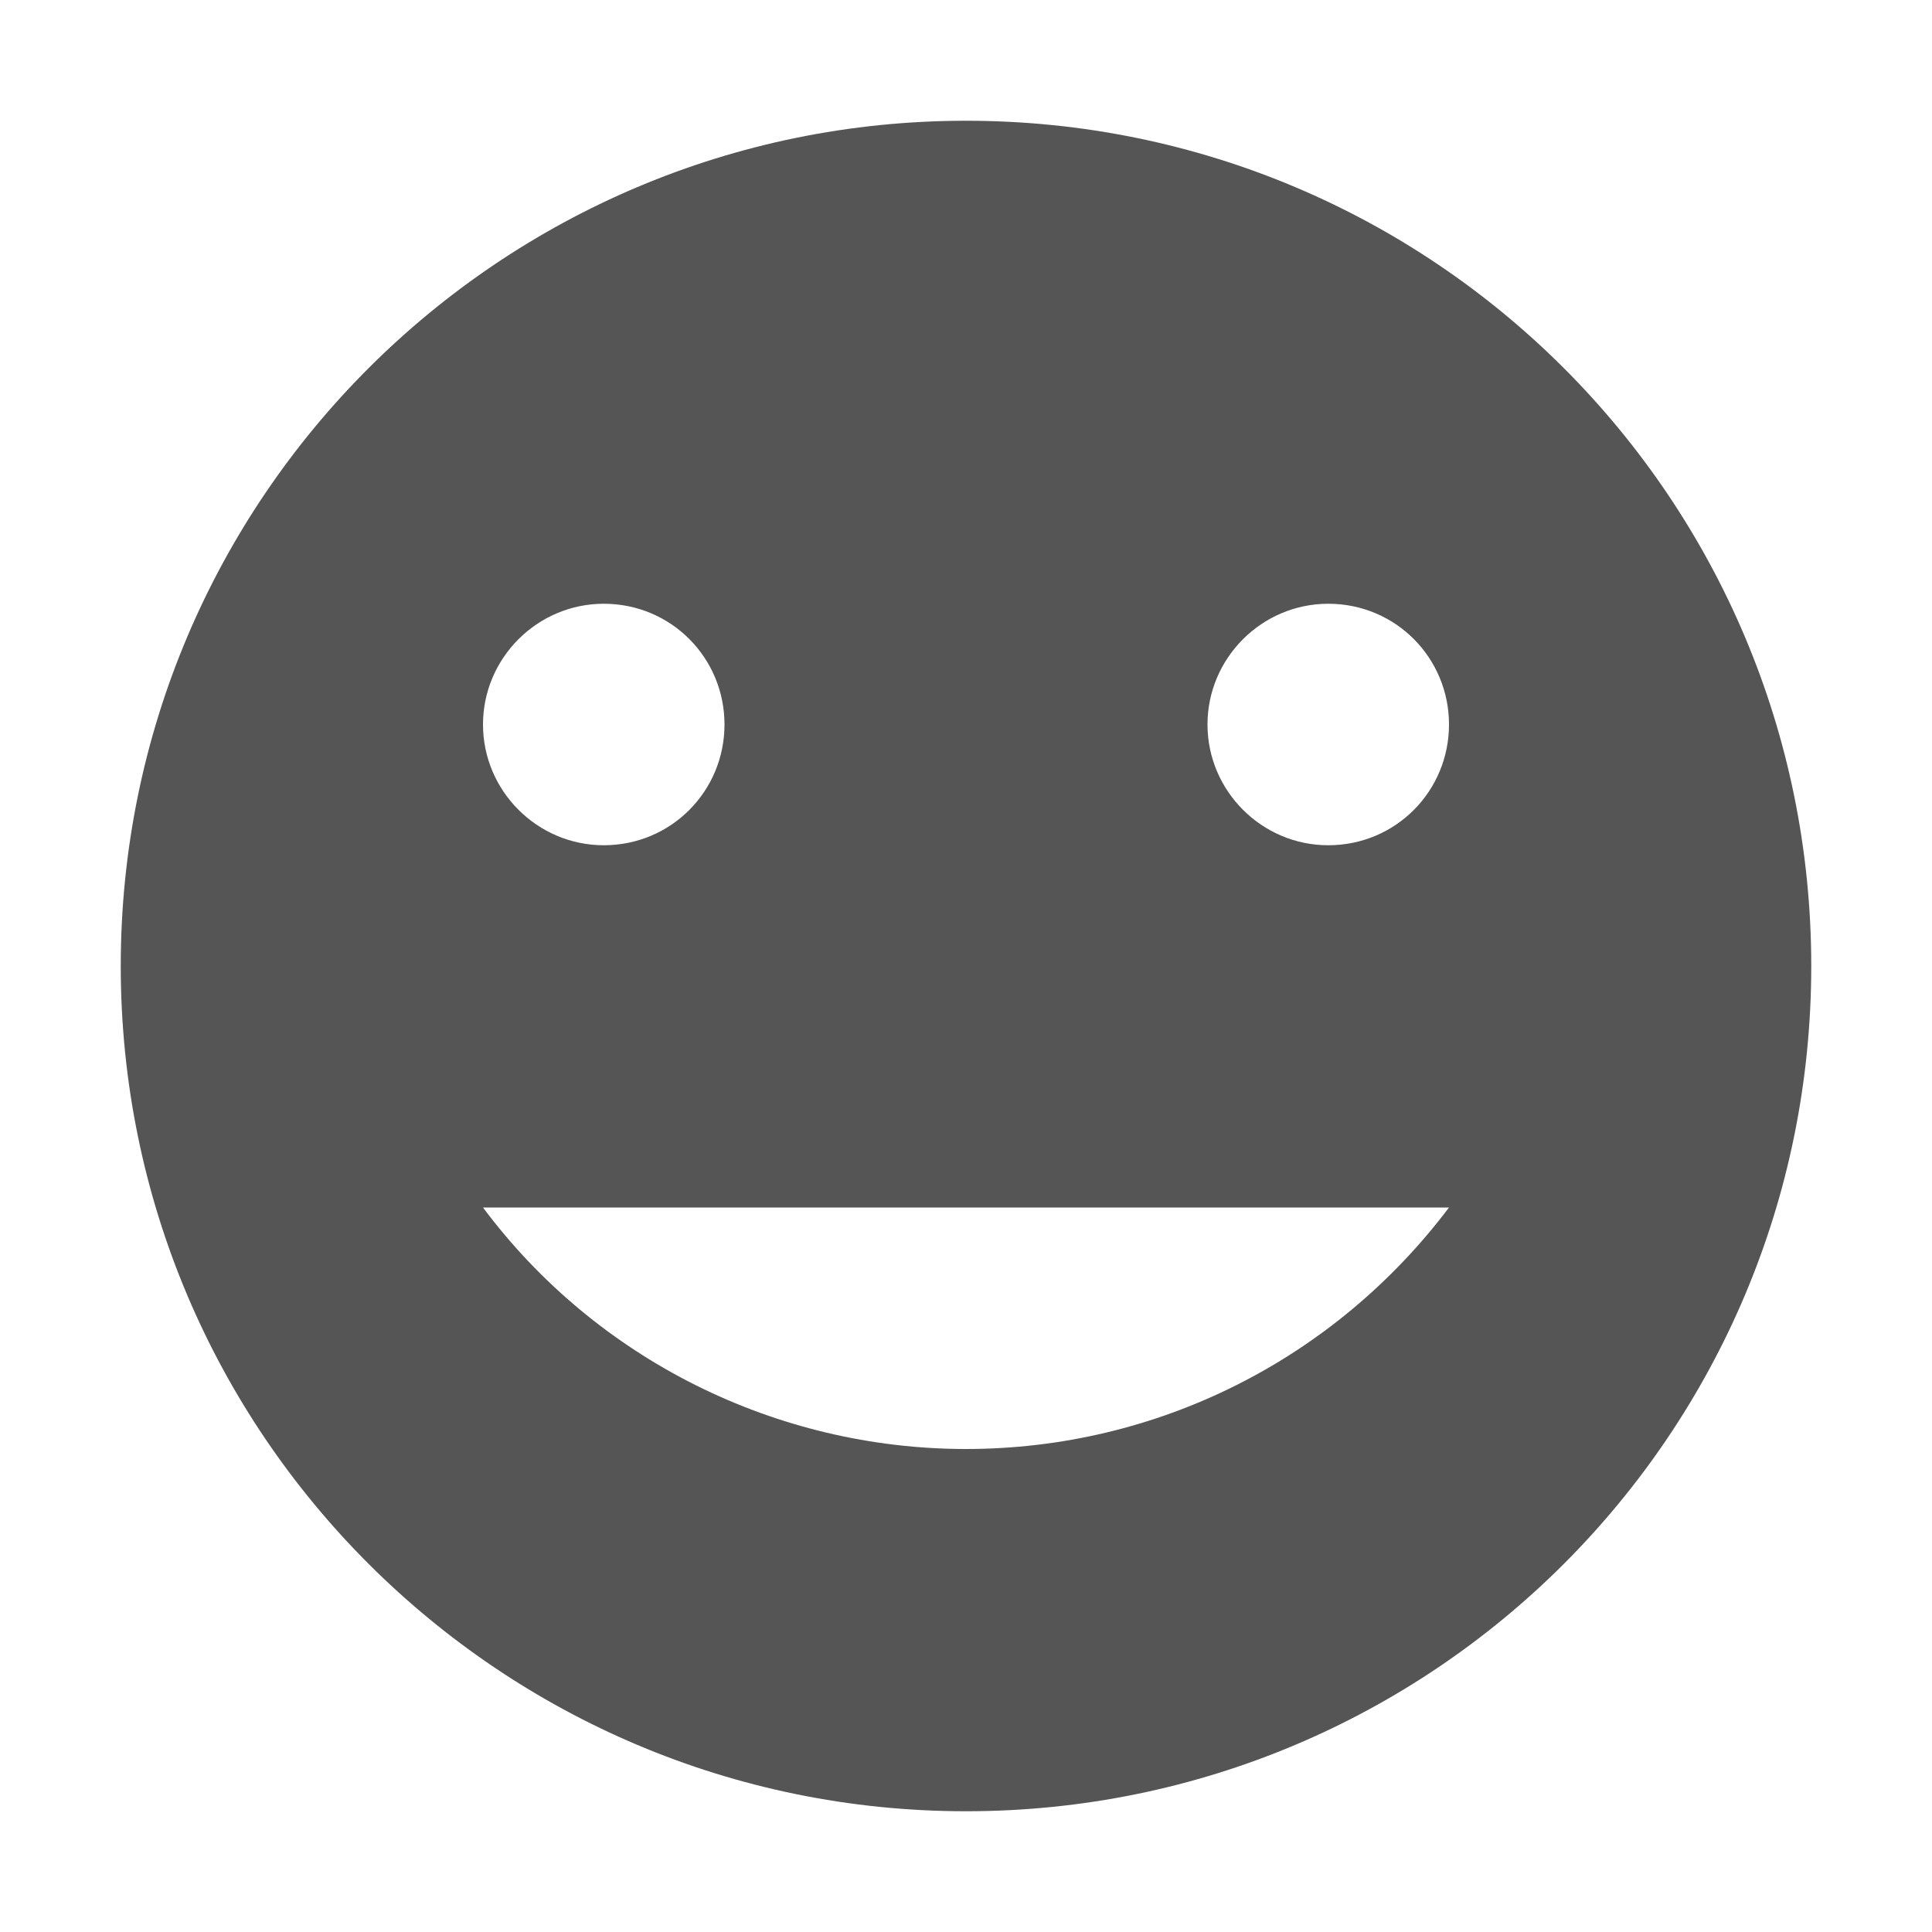
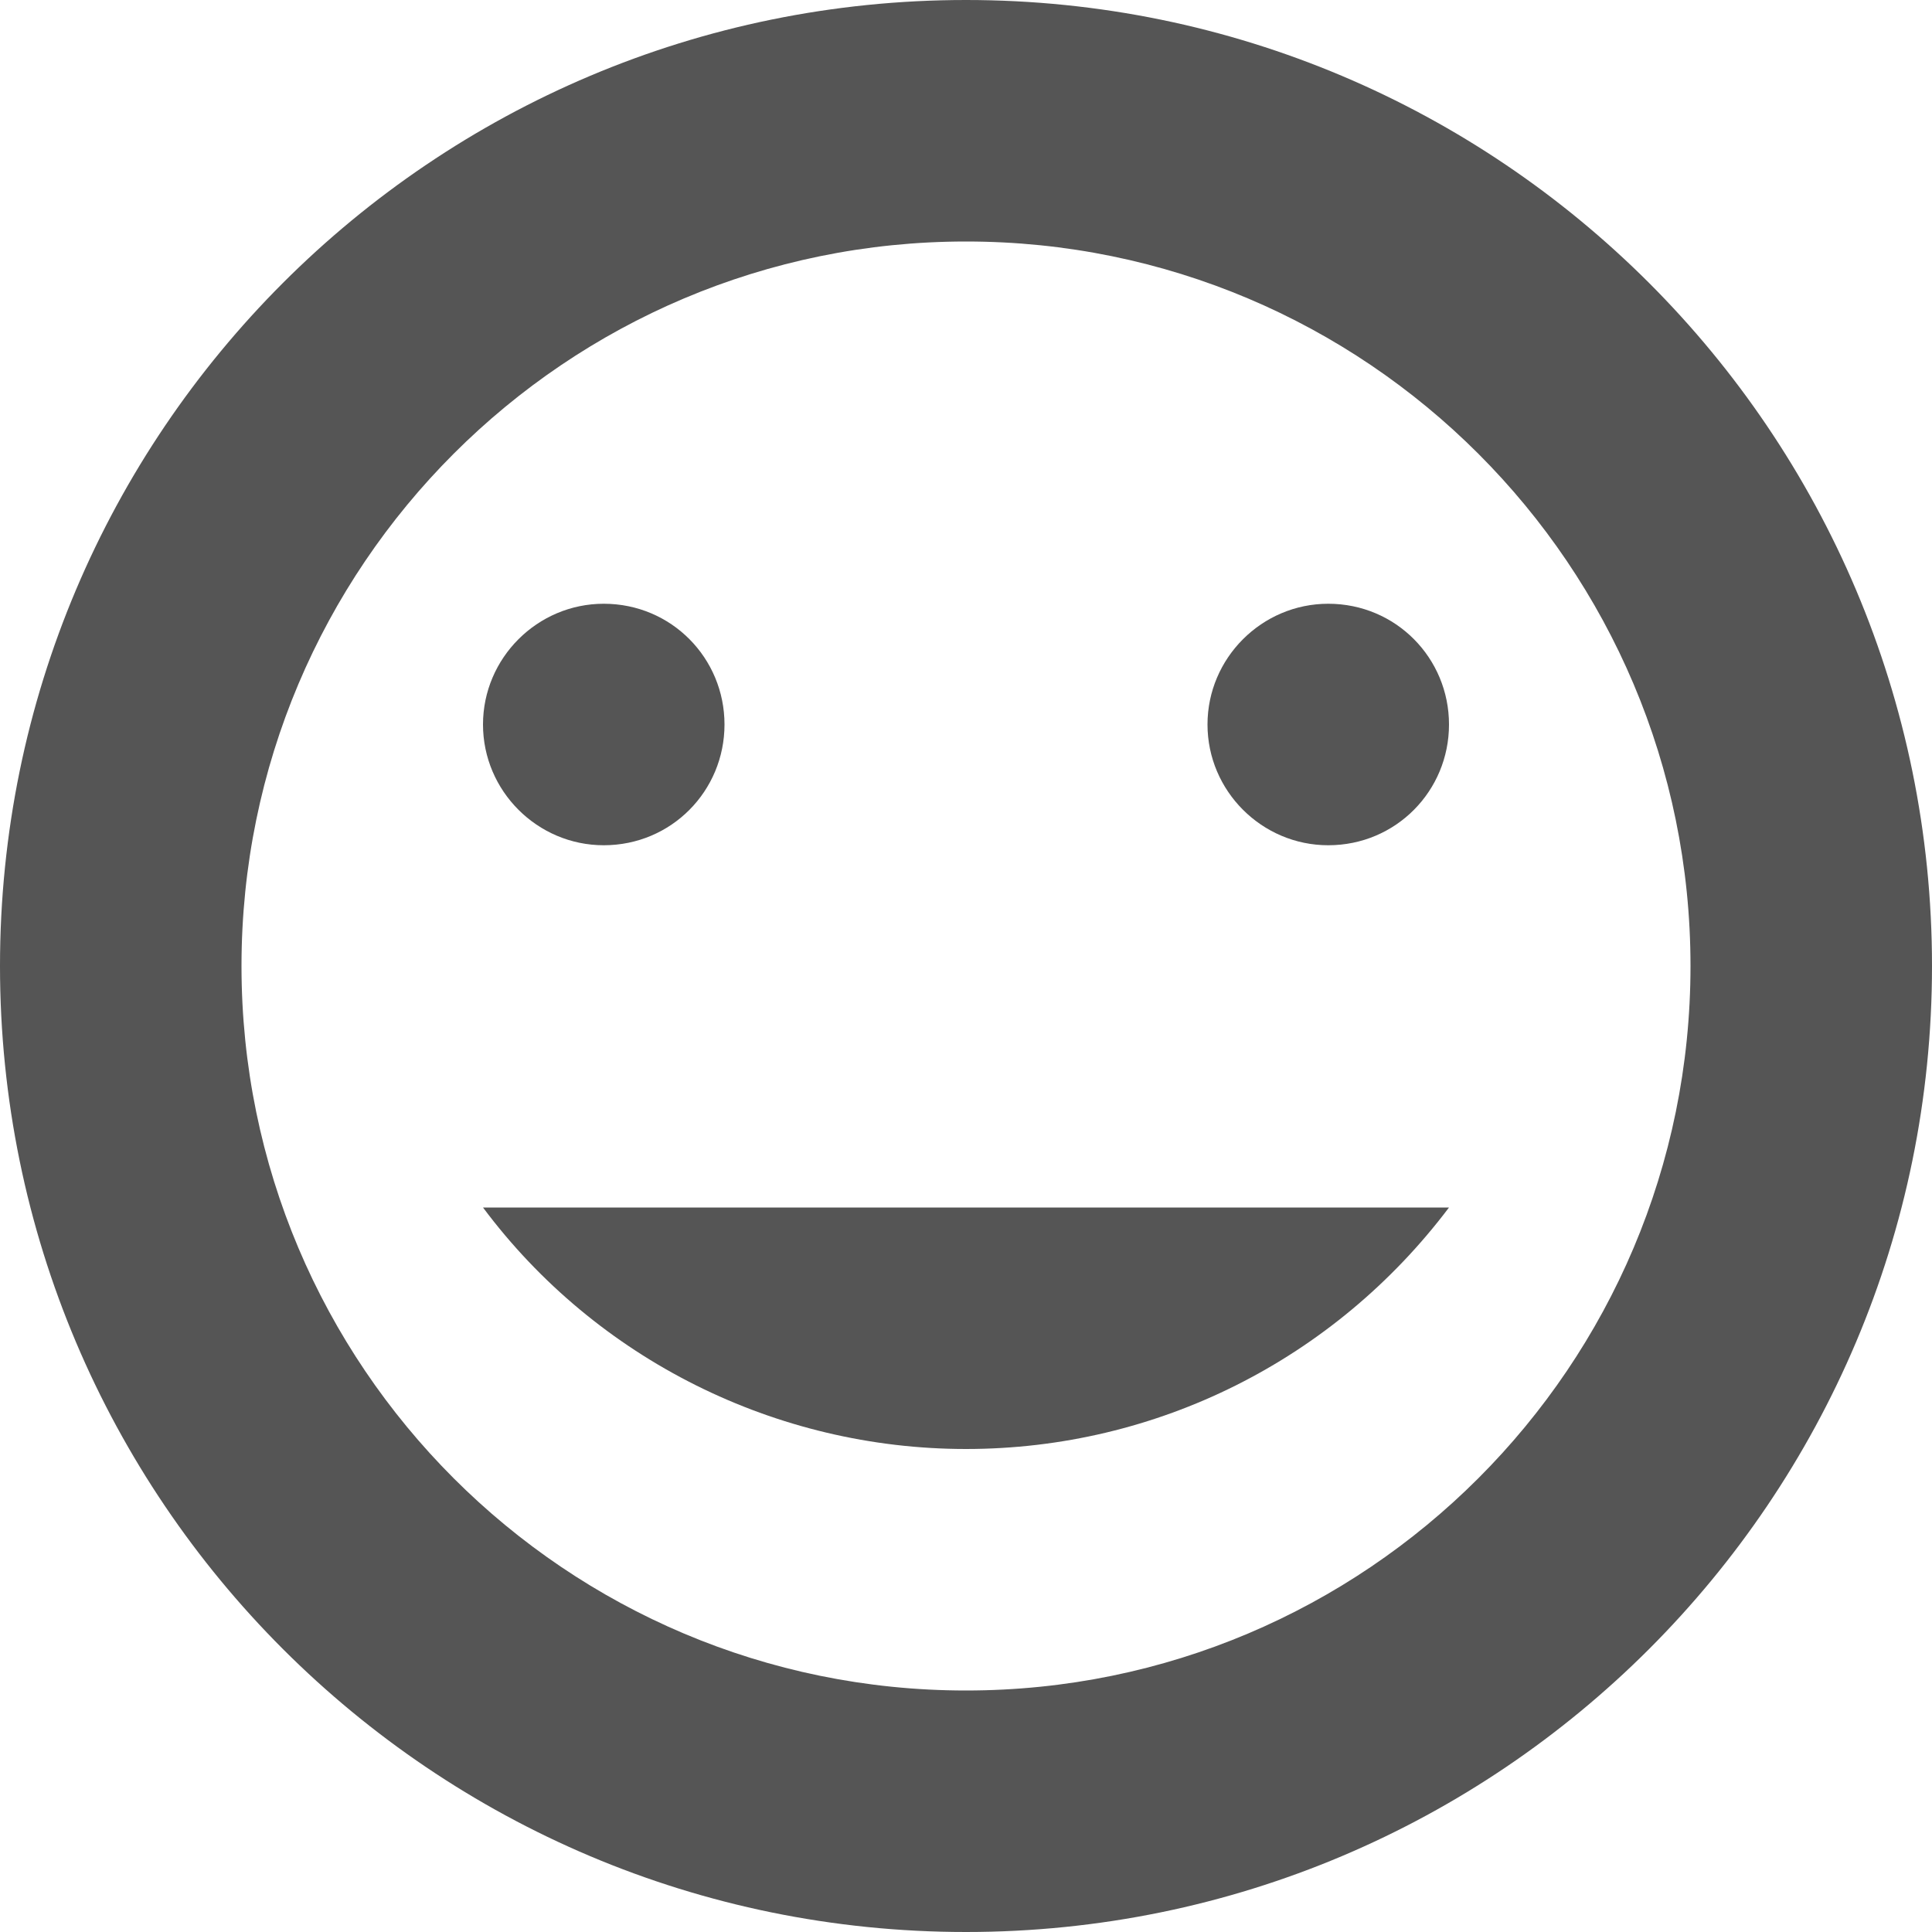
<svg xmlns="http://www.w3.org/2000/svg" width="16" height="16" version="1.1">
-   <path style="fill:#555555" d="M 8,1 C 4.14,1 1,4.13 1,8 1,11.87 4.14,15 8,15 11.87,15 15,11.87 15,8 15,4.13 11.87,1 8,1 Z M 5,5 C 5.56,5 6,5.45 6,6 6,6.55 5.56,7 5,7 4.45,7 4,6.55 4,6 4,5.45 4.45,5 5,5 Z M 11,5 C 11.56,5 12,5.45 12,6 12,6.55 11.56,7 11,7 10.45,7 10,6.55 10,6 10,5.45 10.45,5 11,5 Z M 4,10 H 12 C 11.05,11.26 9.58,12 8,12 6.43,12 4.94,11.26 4,10 Z" />
+   <path d="m5 5c0.56 0 1 0.45 1 1s-0.44 1-1 1c-0.55 0-1-0.45-1-1s0.45-1 1-1zm6 0c0.56 0 1 0.45 1 1s-0.44 1-1 1c-0.55 0-1-0.45-1-1s0.45-1 1-1zm-7 5h8c-0.95 1.26-2.42 2-4 2-1.57 0-3.06-0.74-4-2z" fill="#555555" />
+   <path d="m8 0a8 8 0 0 0-8 8 8 8 0 0 0 8 8 8 8 0 0 0 8-8 8 8 0 0 0-8-8zm0 2a6 6 0 0 1 6 6 6 6 0 0 1-6 6 6 6 0 0 1-6-6 6 6 0 0 1 6-6z" fill="#555555" />
</svg>
